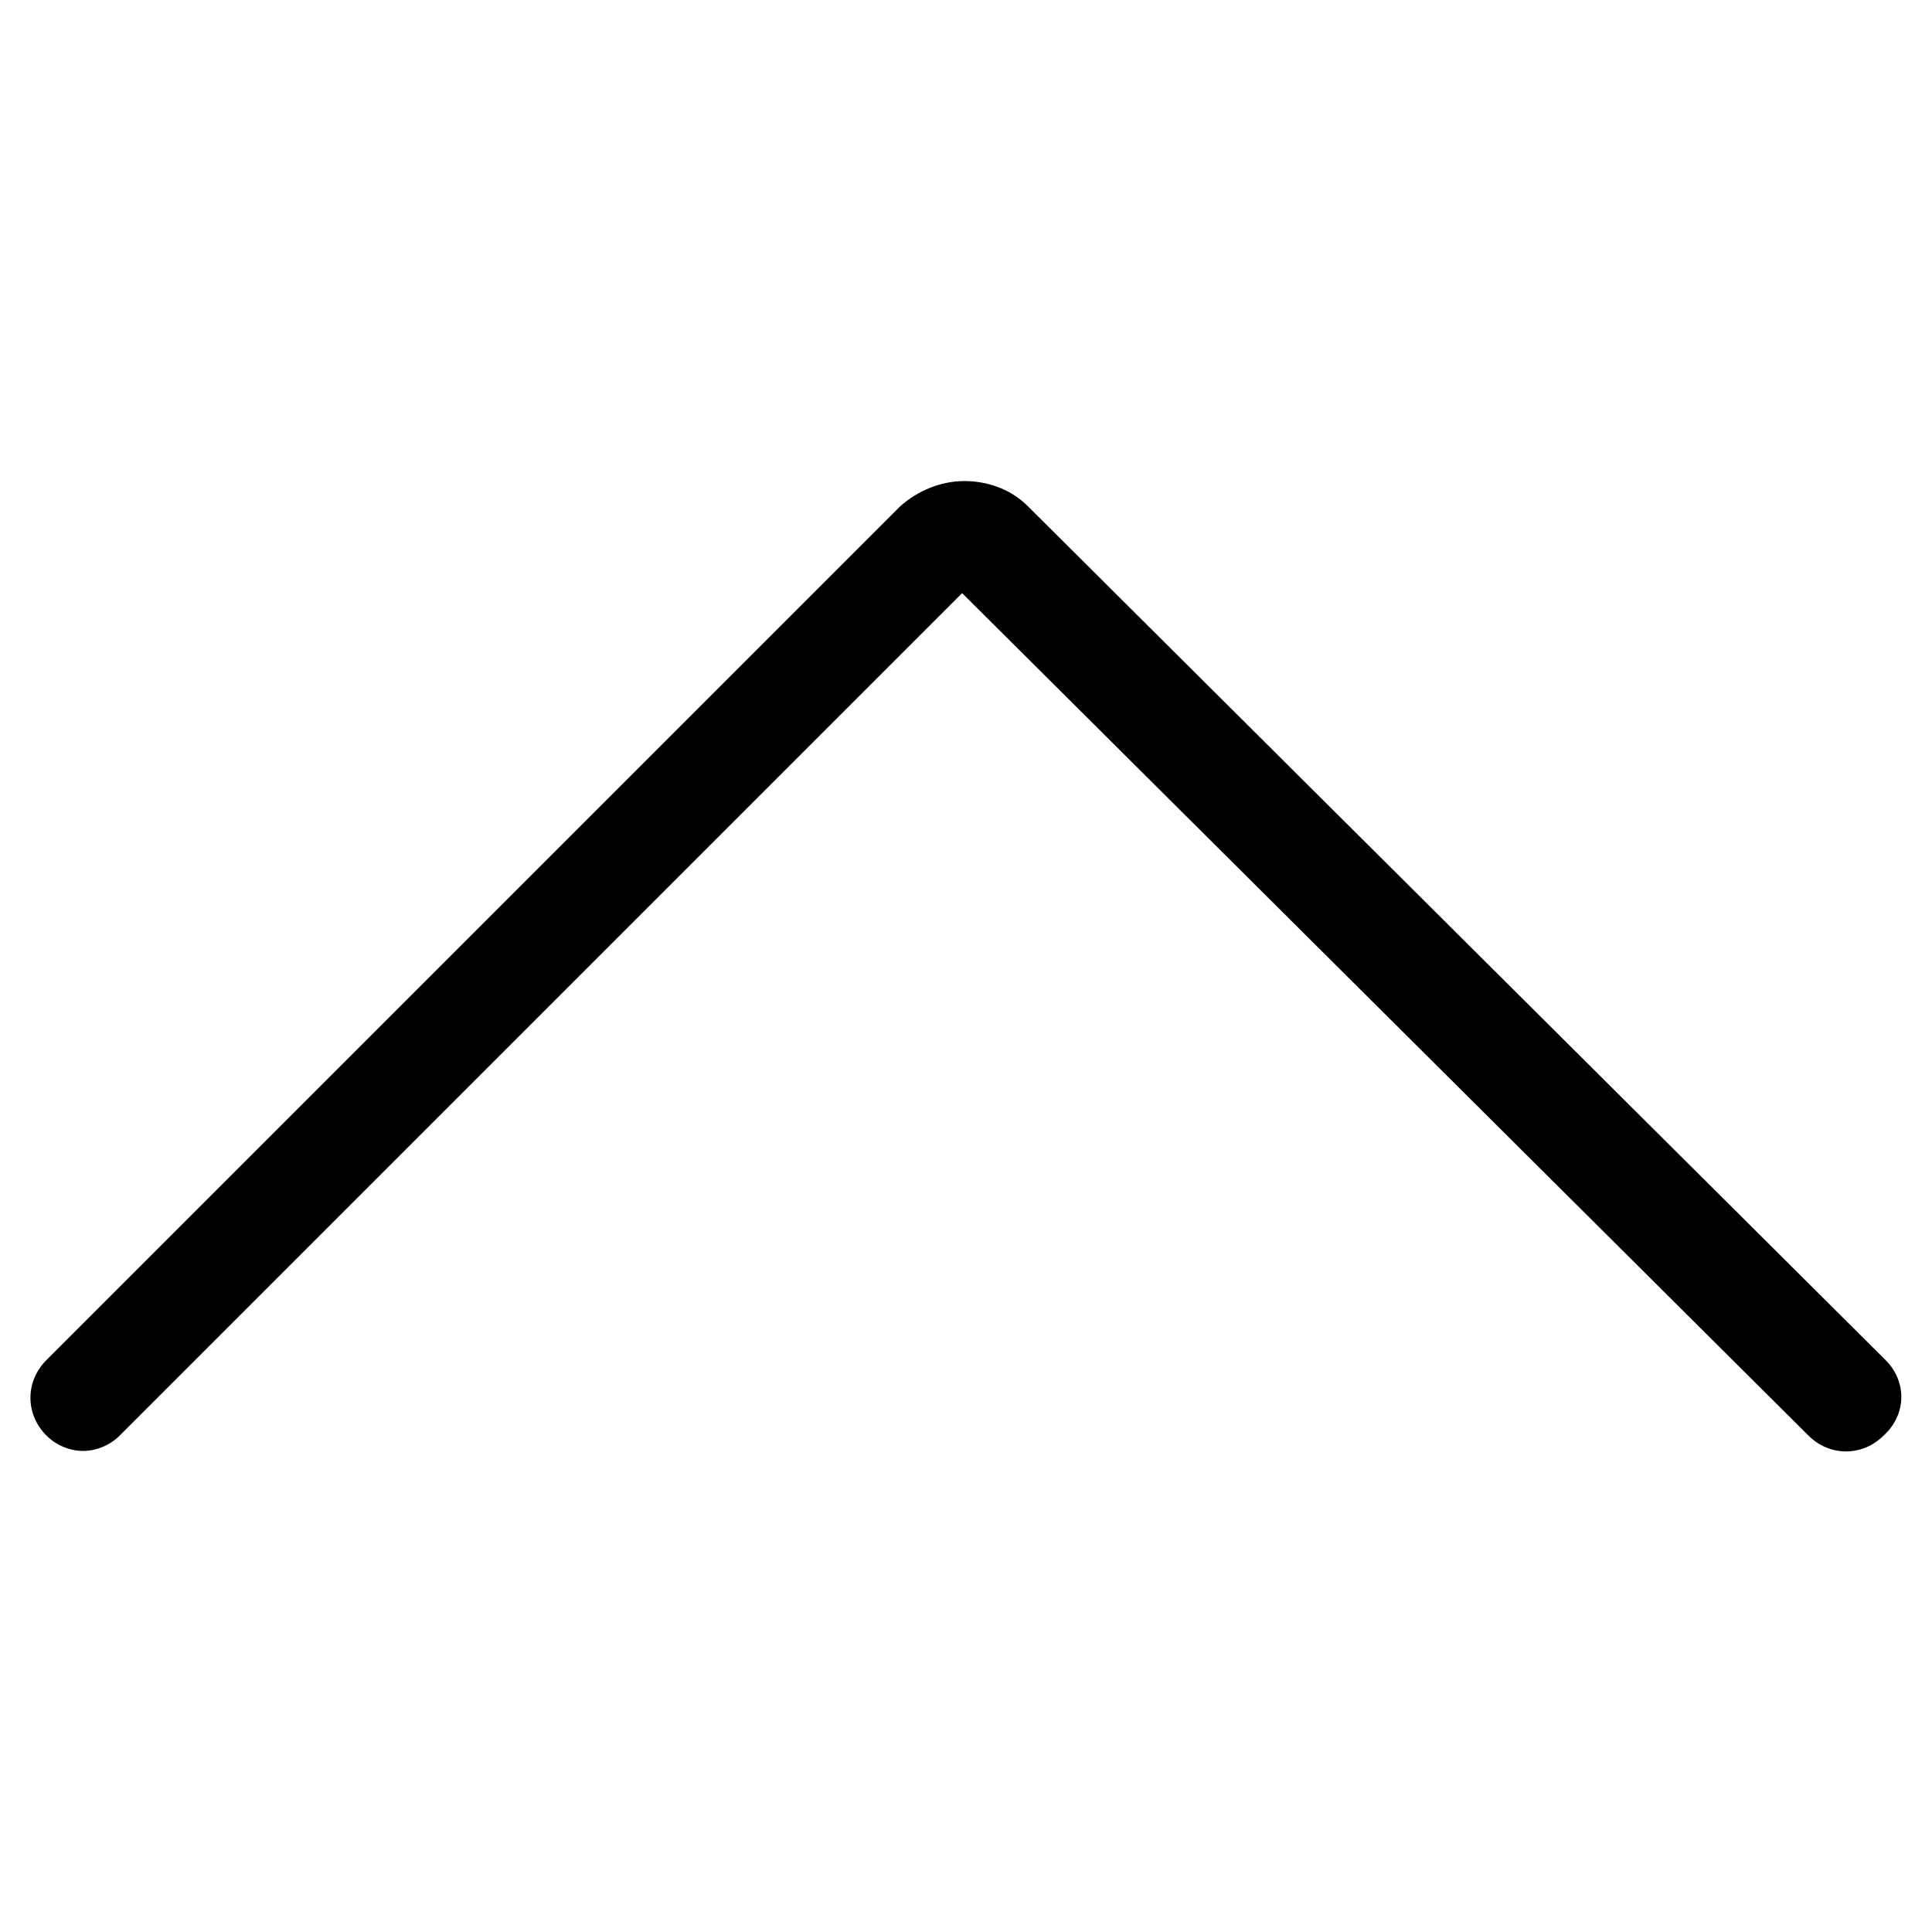
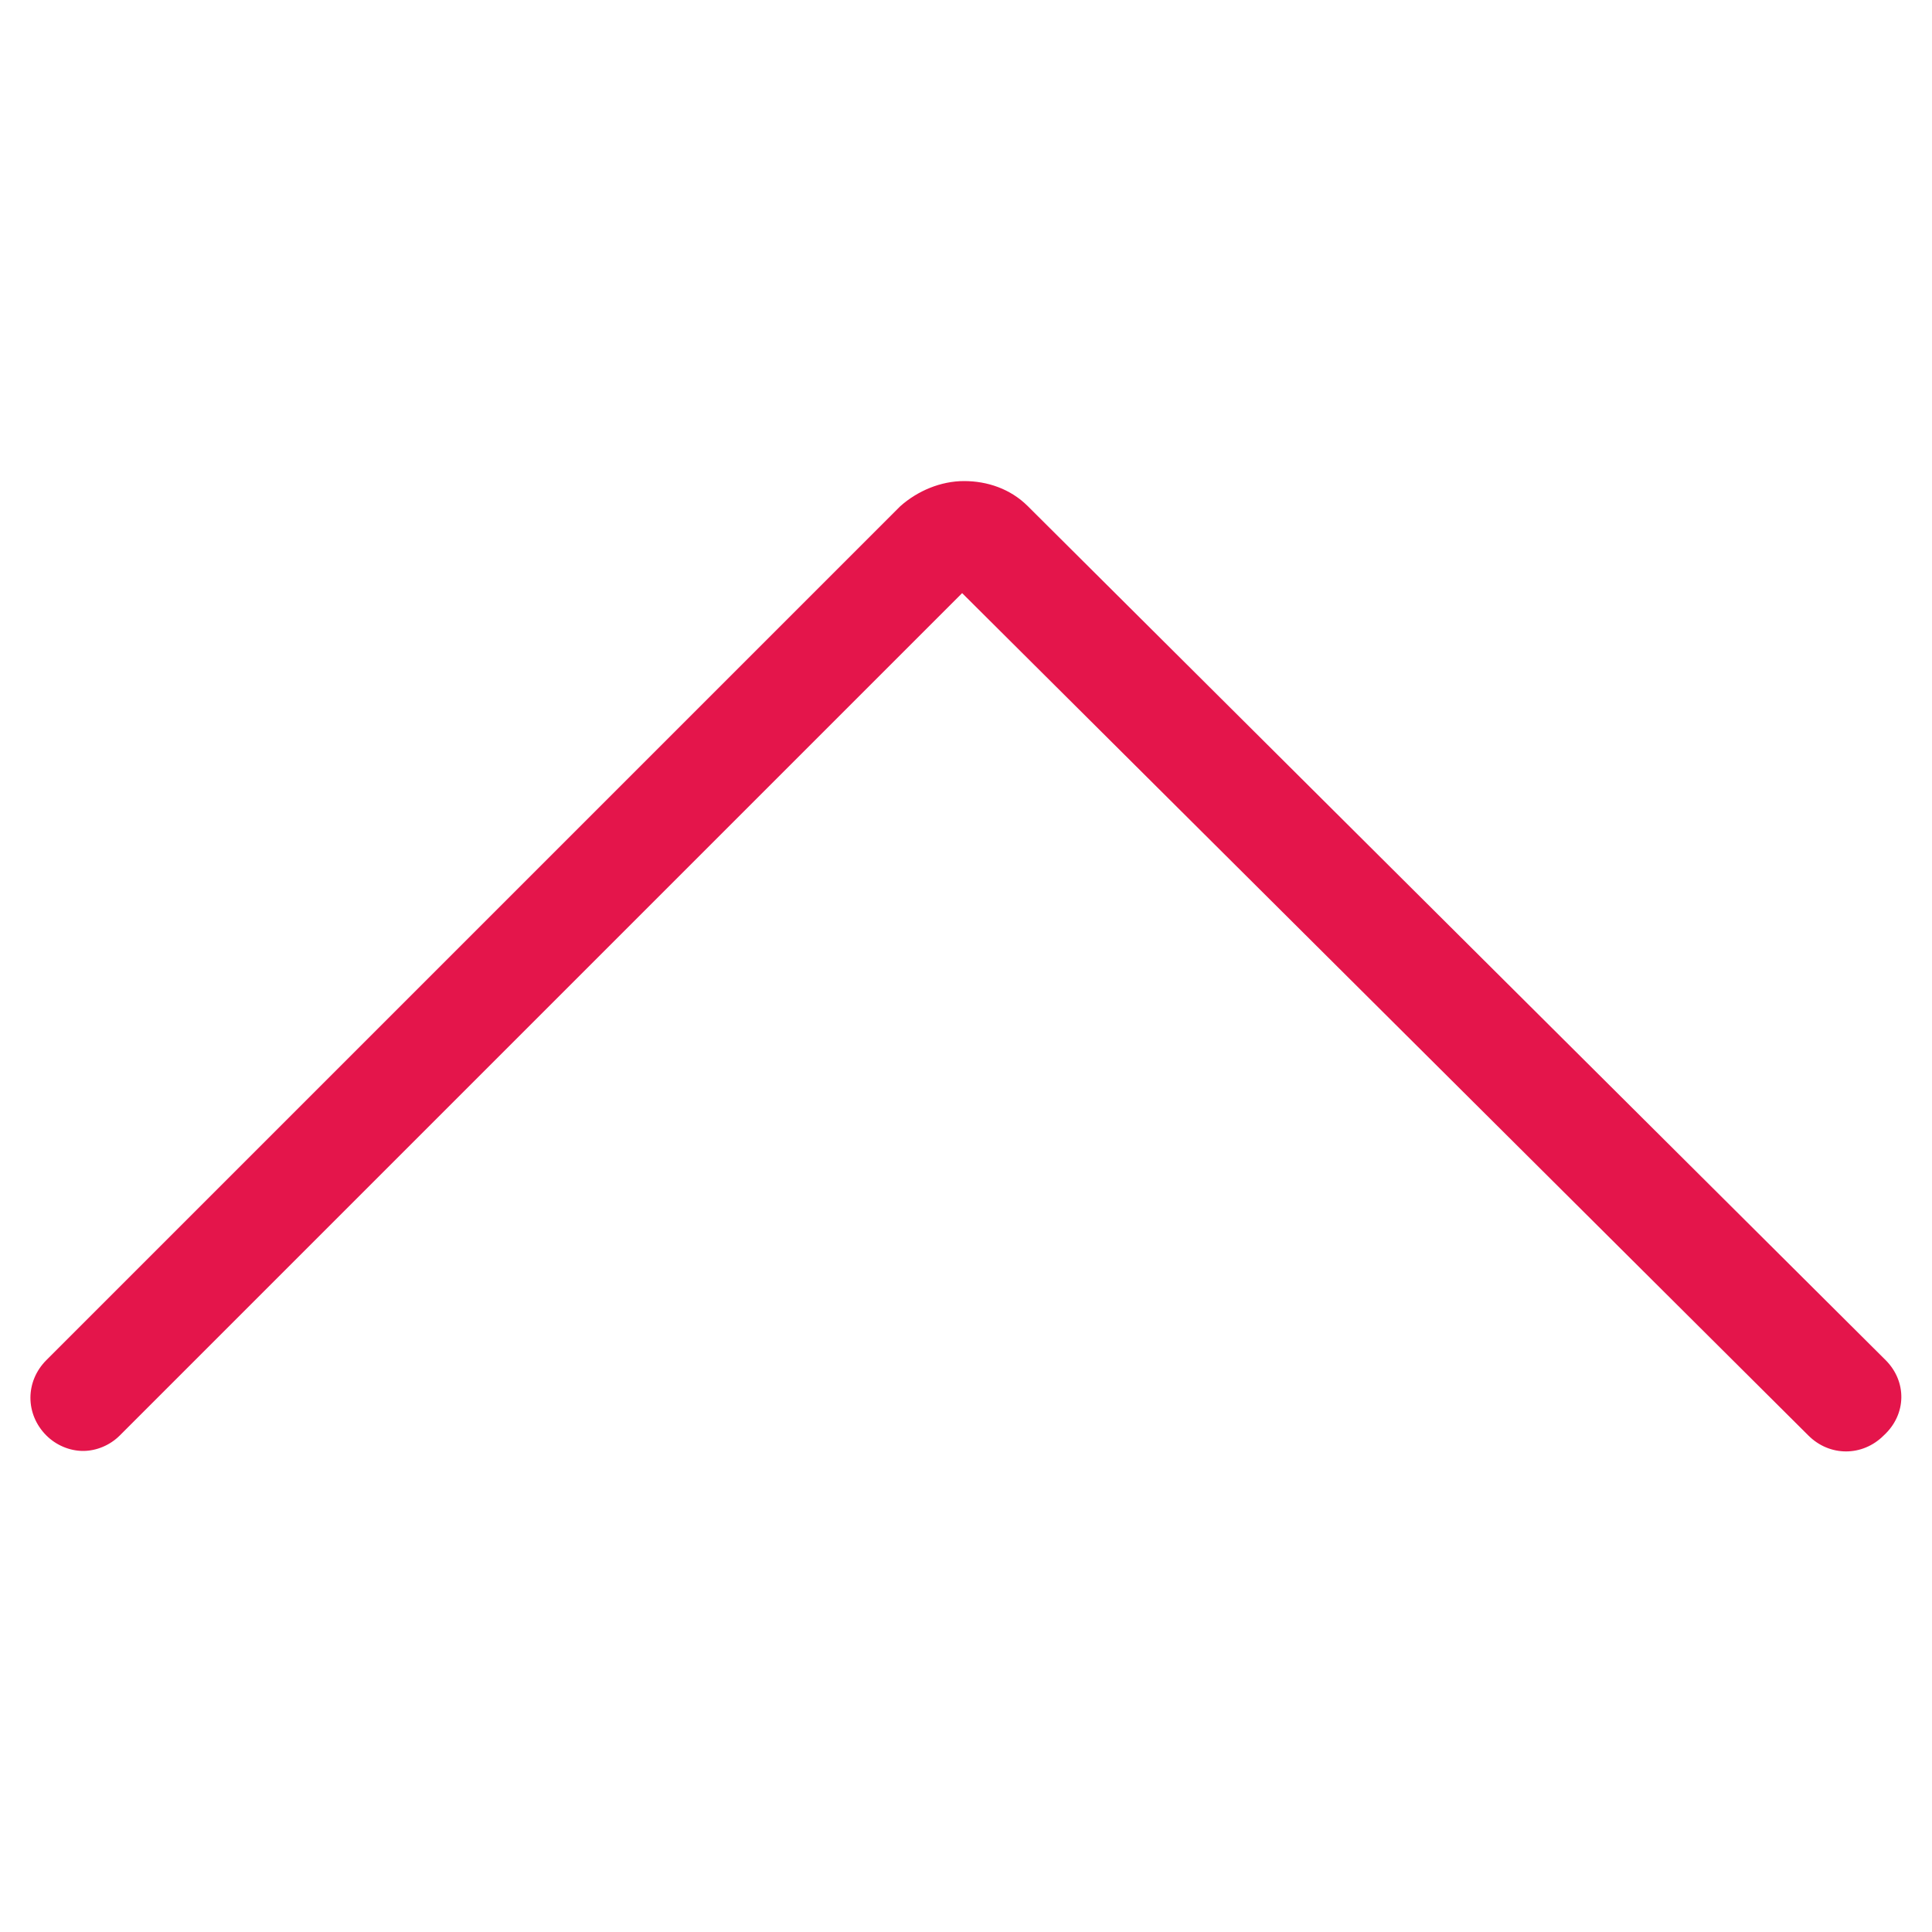
<svg xmlns="http://www.w3.org/2000/svg" version="1.1" id="Layer_2_1_" x="0px" y="0px" viewBox="0 0 100 100" style="enable-background:new 0 0 100 100;" xml:space="preserve">
-   <path d="M97.6,70.4L53.2,26.2c-0.9-0.9-2.1-1.3-3.3-1.3c-1.2,0-2.4,0.5-3.3,1.3L2.4,70.4c-1.1,1.1-1.1,2.8,0,3.9  c0.5,0.5,1.2,0.8,1.9,0.8c0.7,0,1.4-0.3,1.9-0.8l43.6-43.6l43.8,43.6c1.1,1.1,2.8,1.1,3.9,0C98.7,73.2,98.7,71.5,97.6,70.4z" />
+   <defs id="defs1" />
+   <path d="M97.6,70.4L53.2,26.2c-0.9-0.9-2.1-1.3-3.3-1.3c-1.2,0-2.4,0.5-3.3,1.3L2.4,70.4c-1.1,1.1-1.1,2.8,0,3.9  c0.5,0.5,1.2,0.8,1.9,0.8c0.7,0,1.4-0.3,1.9-0.8l43.6-43.6l43.8,43.6c1.1,1.1,2.8,1.1,3.9,0C98.7,73.2,98.7,71.5,97.6,70.4z" id="path1" style="fill:#e4154b;fill-opacity:1" />
</svg>
